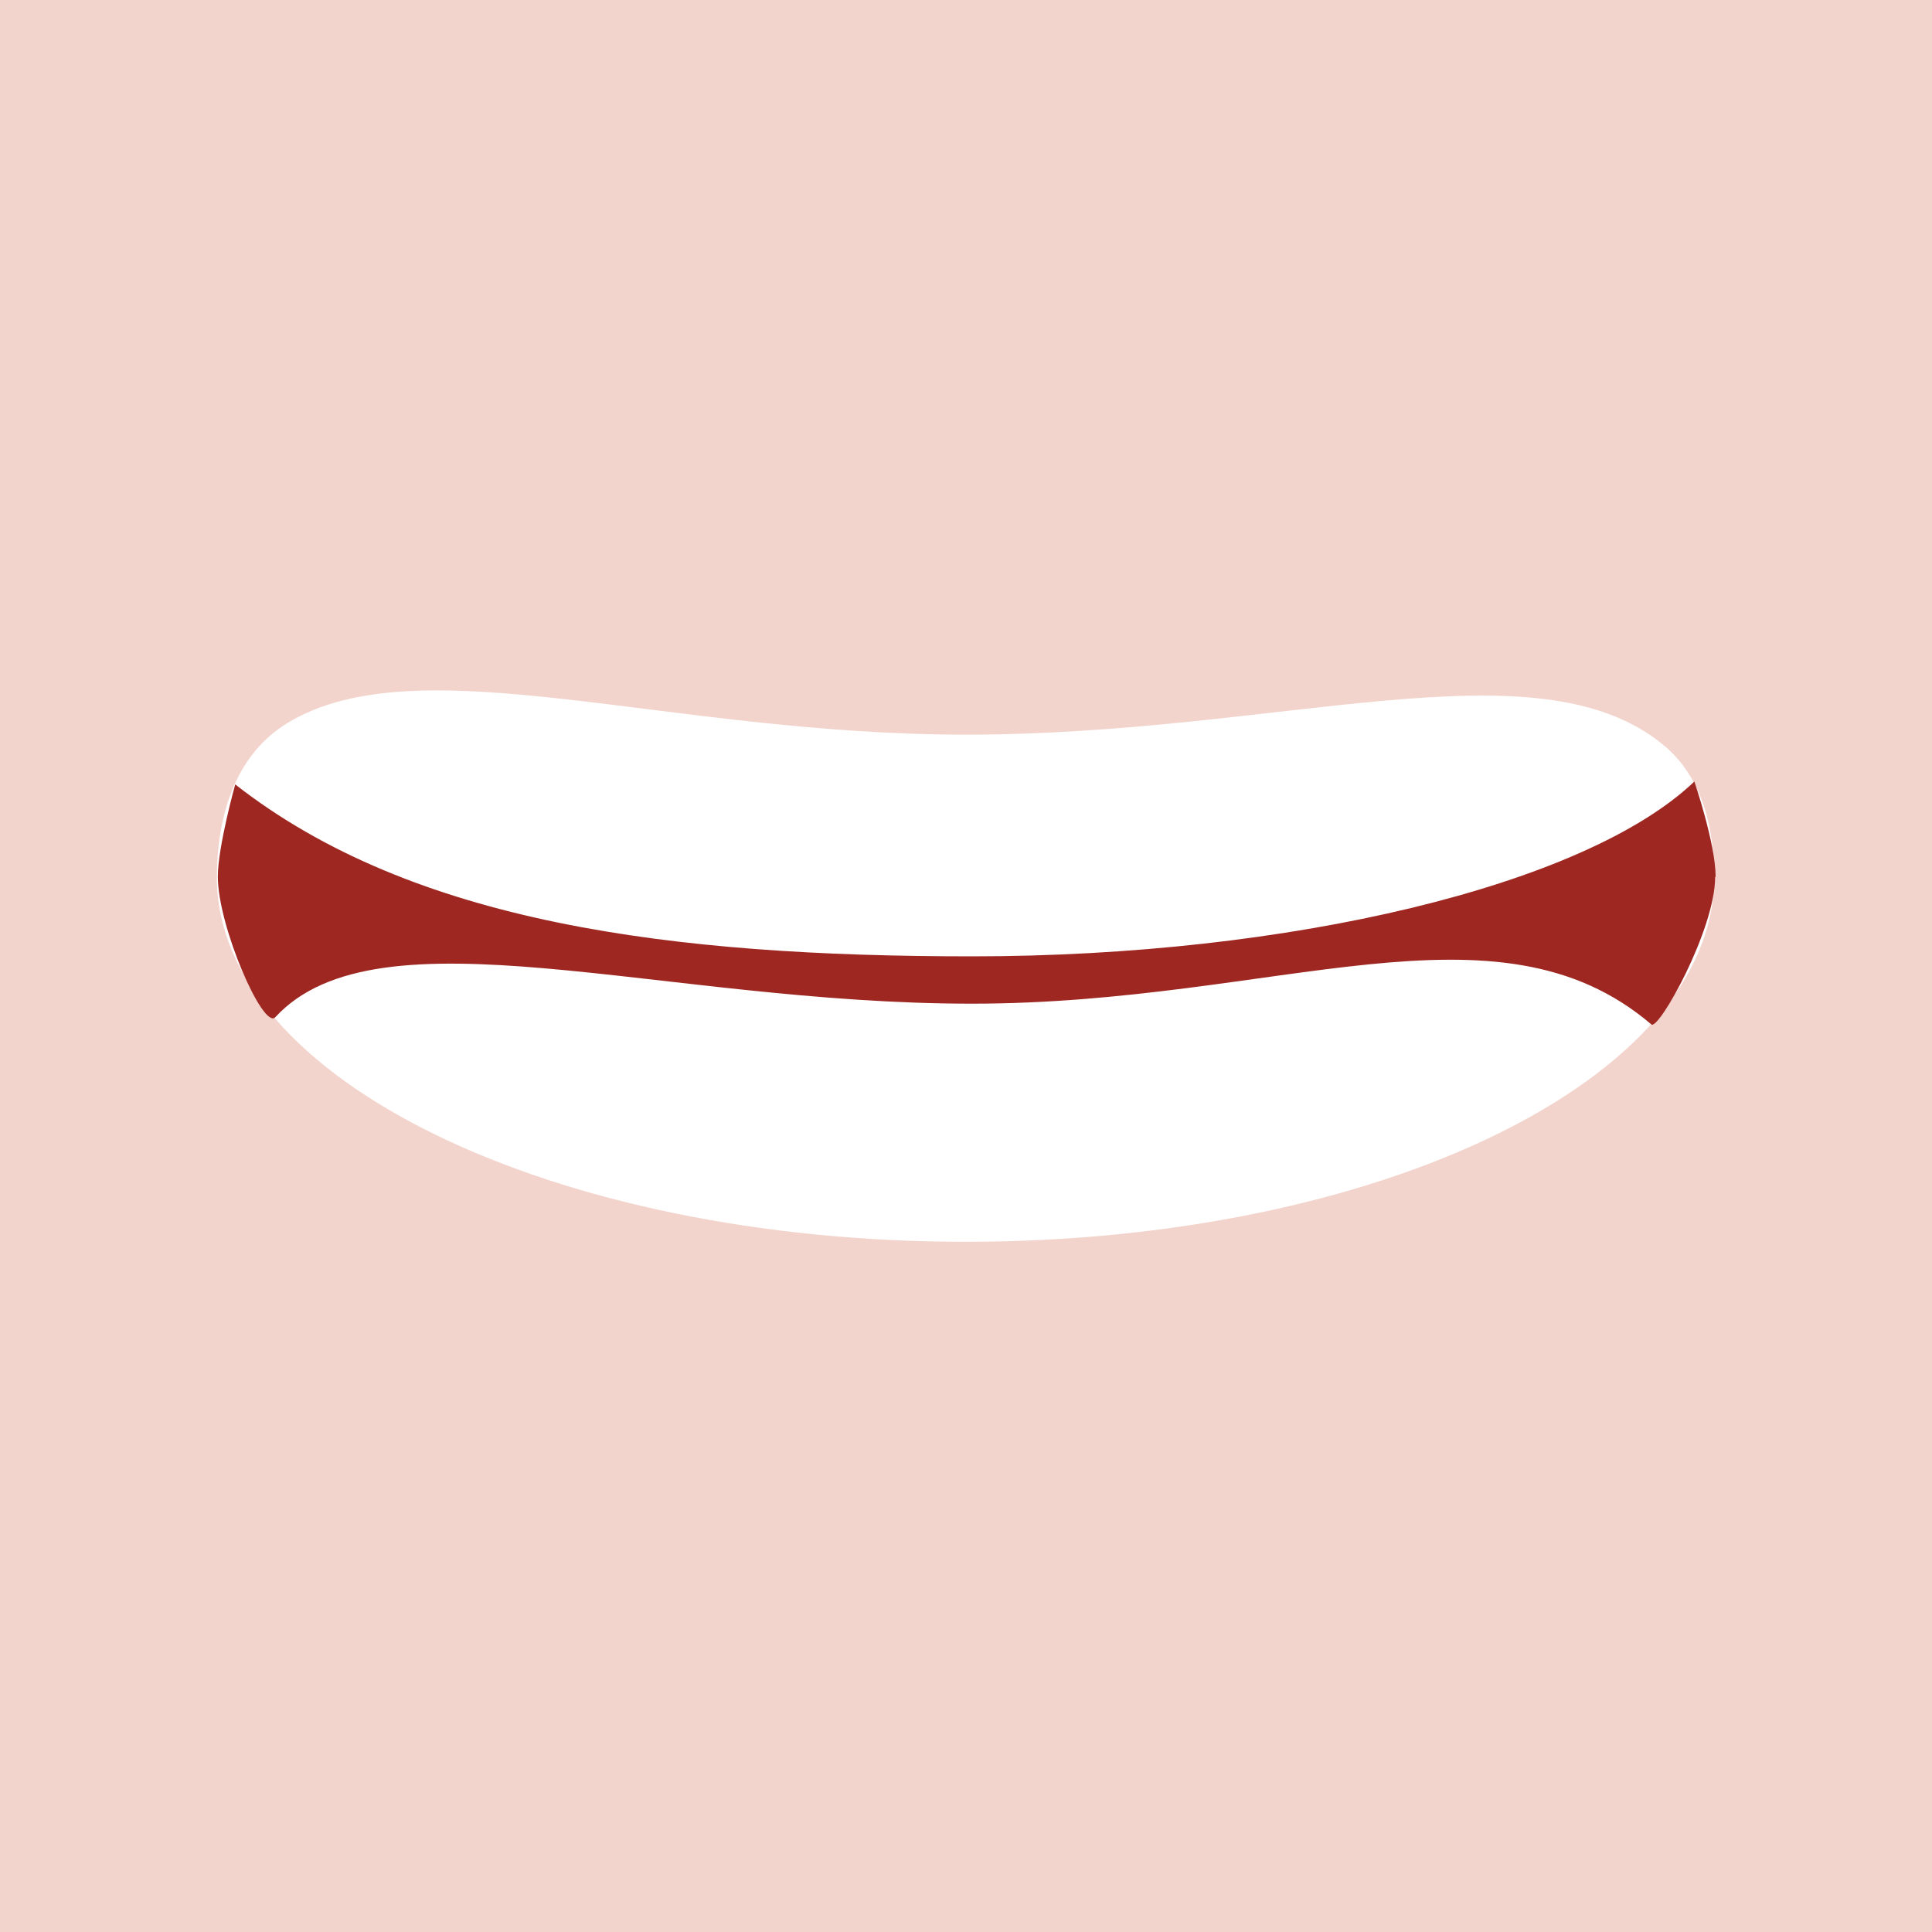
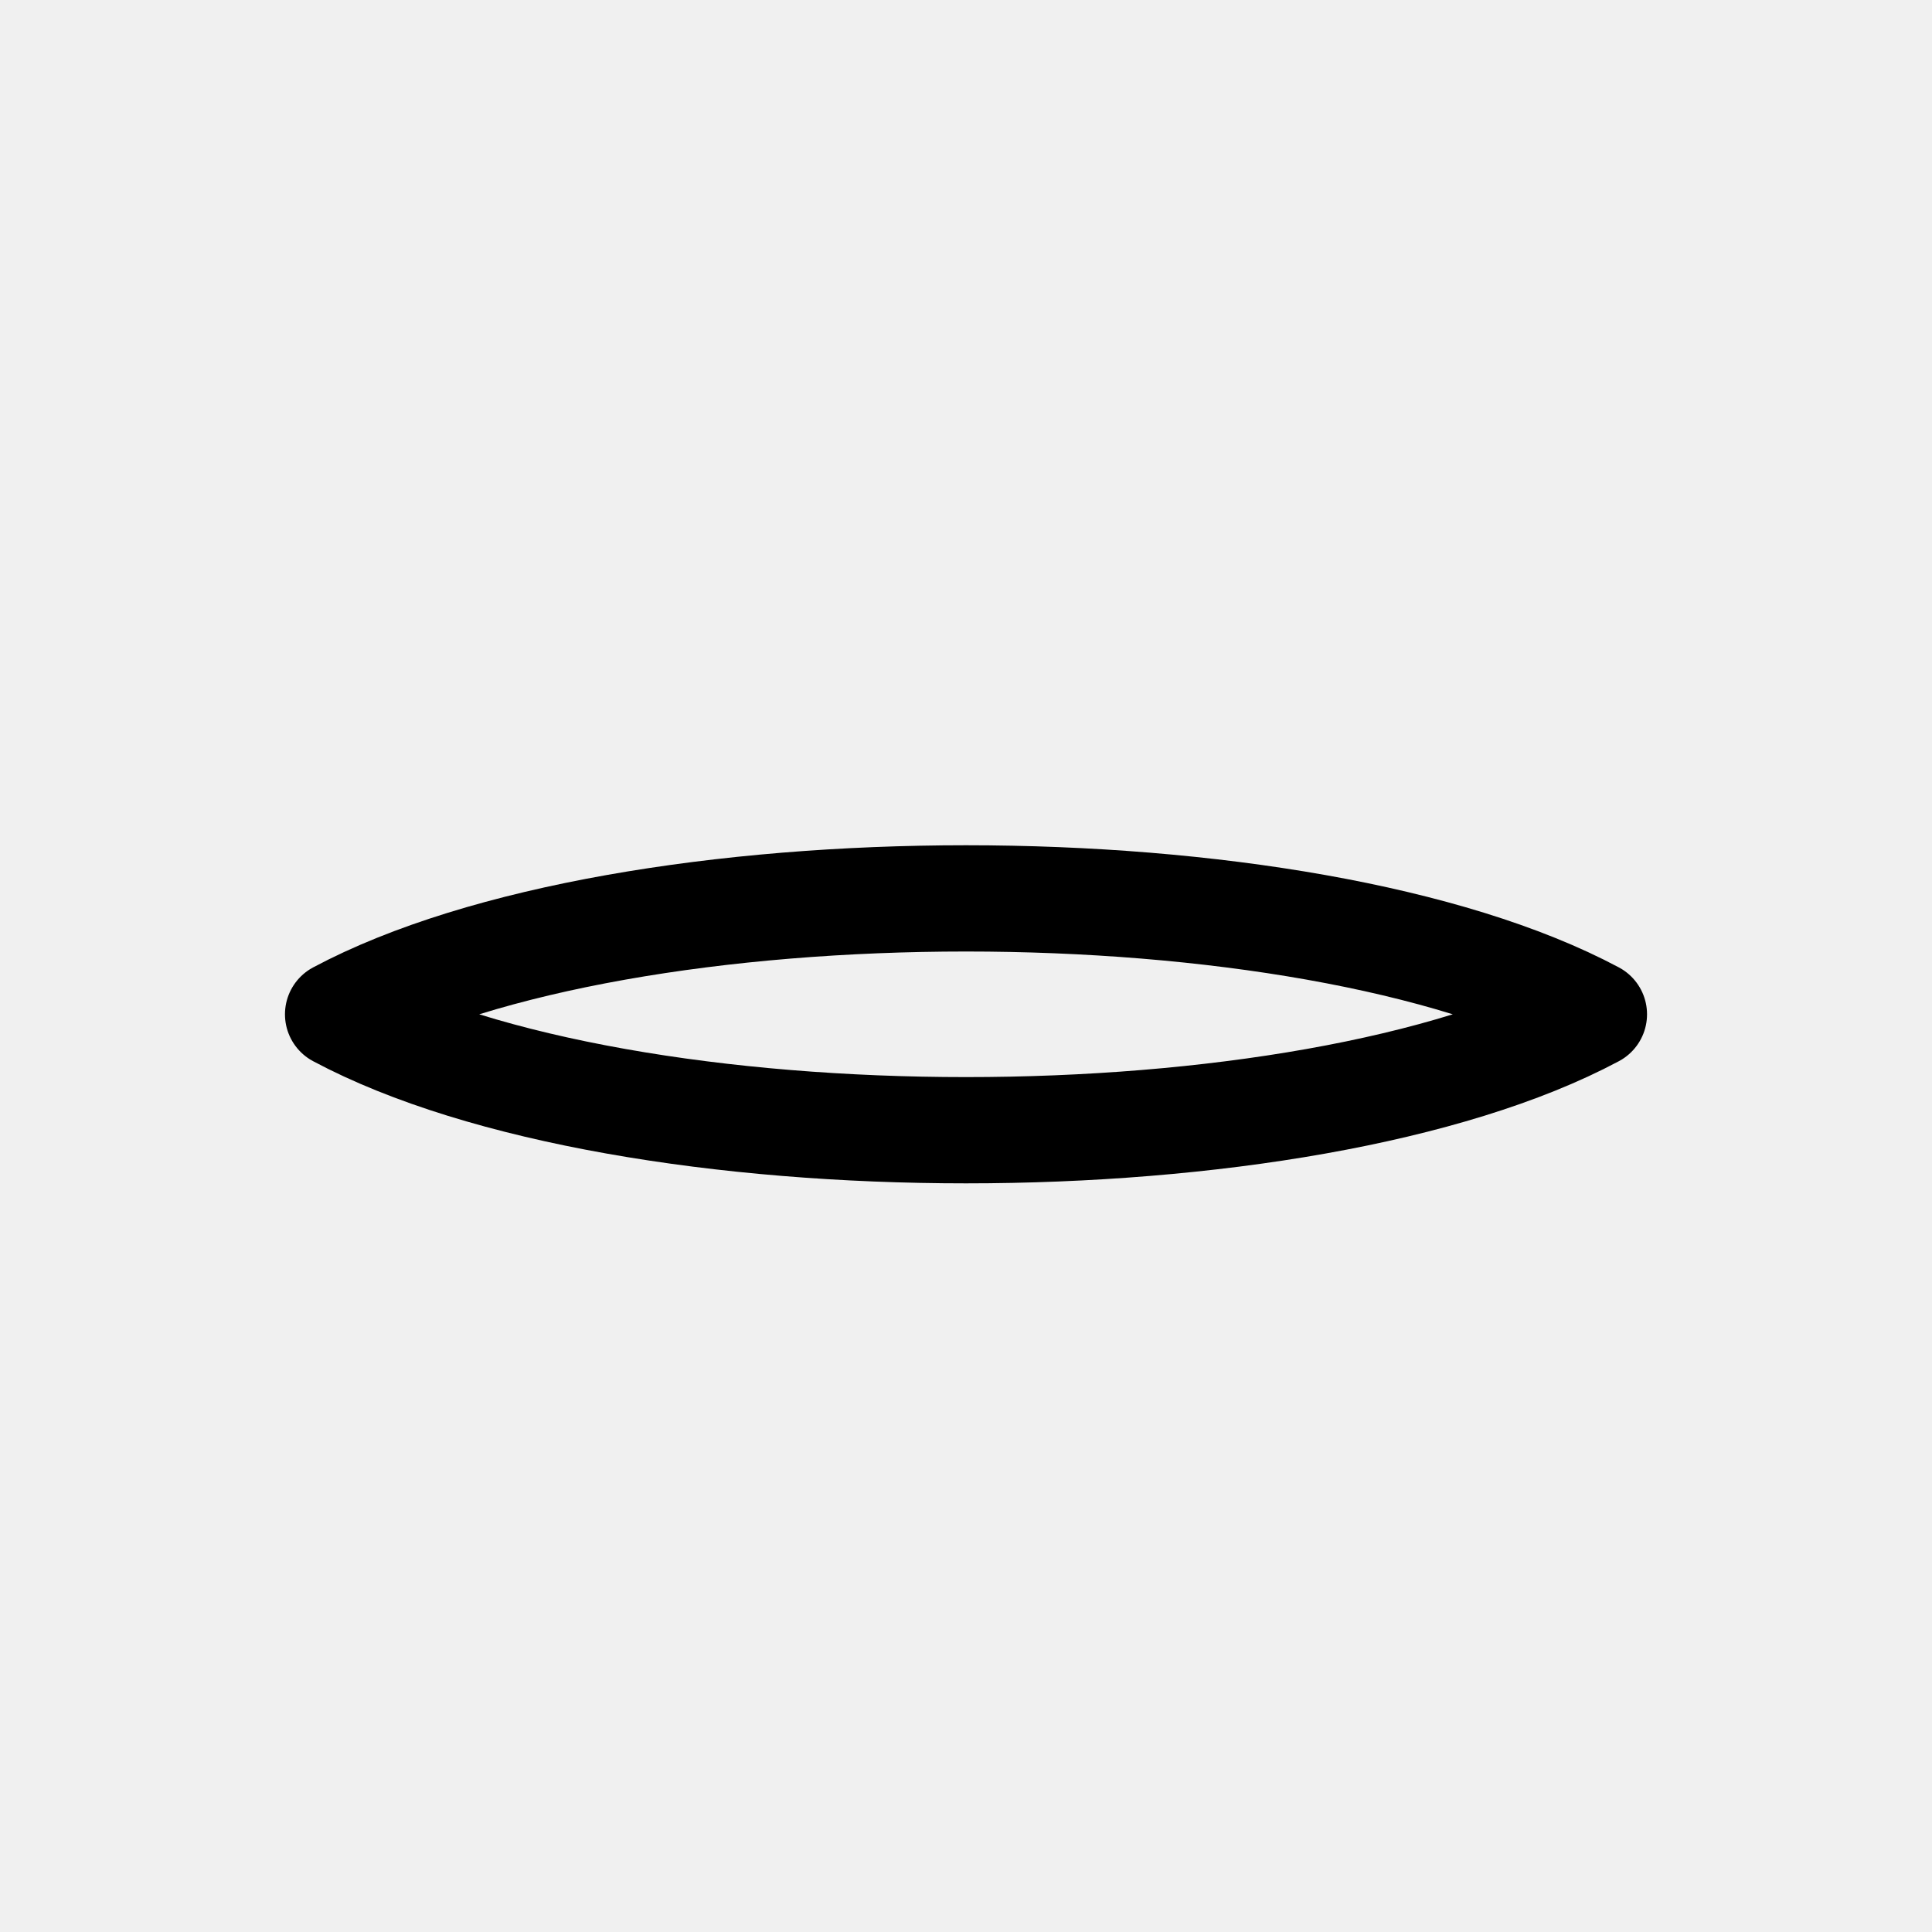
- <svg xmlns="http://www.w3.org/2000/svg" viewBox="0 0 40 40">
-   <g id="a" />
-   <g id="b">
-     <g id="c">
-       <rect width="40" height="40" fill="#f2d4cc" />
-       <g>
-         <path d="M35.49,18.17c0,4.17-6.94,7.54-15.5,7.54s-15.5-3.38-15.5-7.54c0-1.14,.31-2.5,1.46-3.2,2.71-1.65,7.83,.24,14.04,.24,6.55,0,11.78-1.94,14.42,.19,.86,.69,1.08,1.79,1.08,2.77Z" fill="#fff" />
-         <path d="M35.51,18.16c0,1.09-1.17,3.18-1.32,3.05-3.21-2.74-7.74-.43-14.07-.43-6.44,0-12.28-2.04-14.42,.28-.25,.27-1.19-1.88-1.19-2.91,0-.62,.36-1.91,.36-1.91,3.68,2.88,9.04,3.56,15.26,3.56,6.55,0,12.69-1.46,14.95-3.62,0,0,.44,1.29,.44,1.97Z" fill="#9e2821" />
-       </g>
-     </g>
-   </g>
+ <svg xmlns="http://www.w3.org/2000/svg" viewBox="0 0 40 40" fill="none" stroke="currentColor" stroke-width="2.2" stroke-linecap="round" stroke-linejoin="round">
+   <path d="M7 21 C13 17.8 27 17.8 33 21 C27 24.2 13 24.2 7 21 Z" />
</svg>
